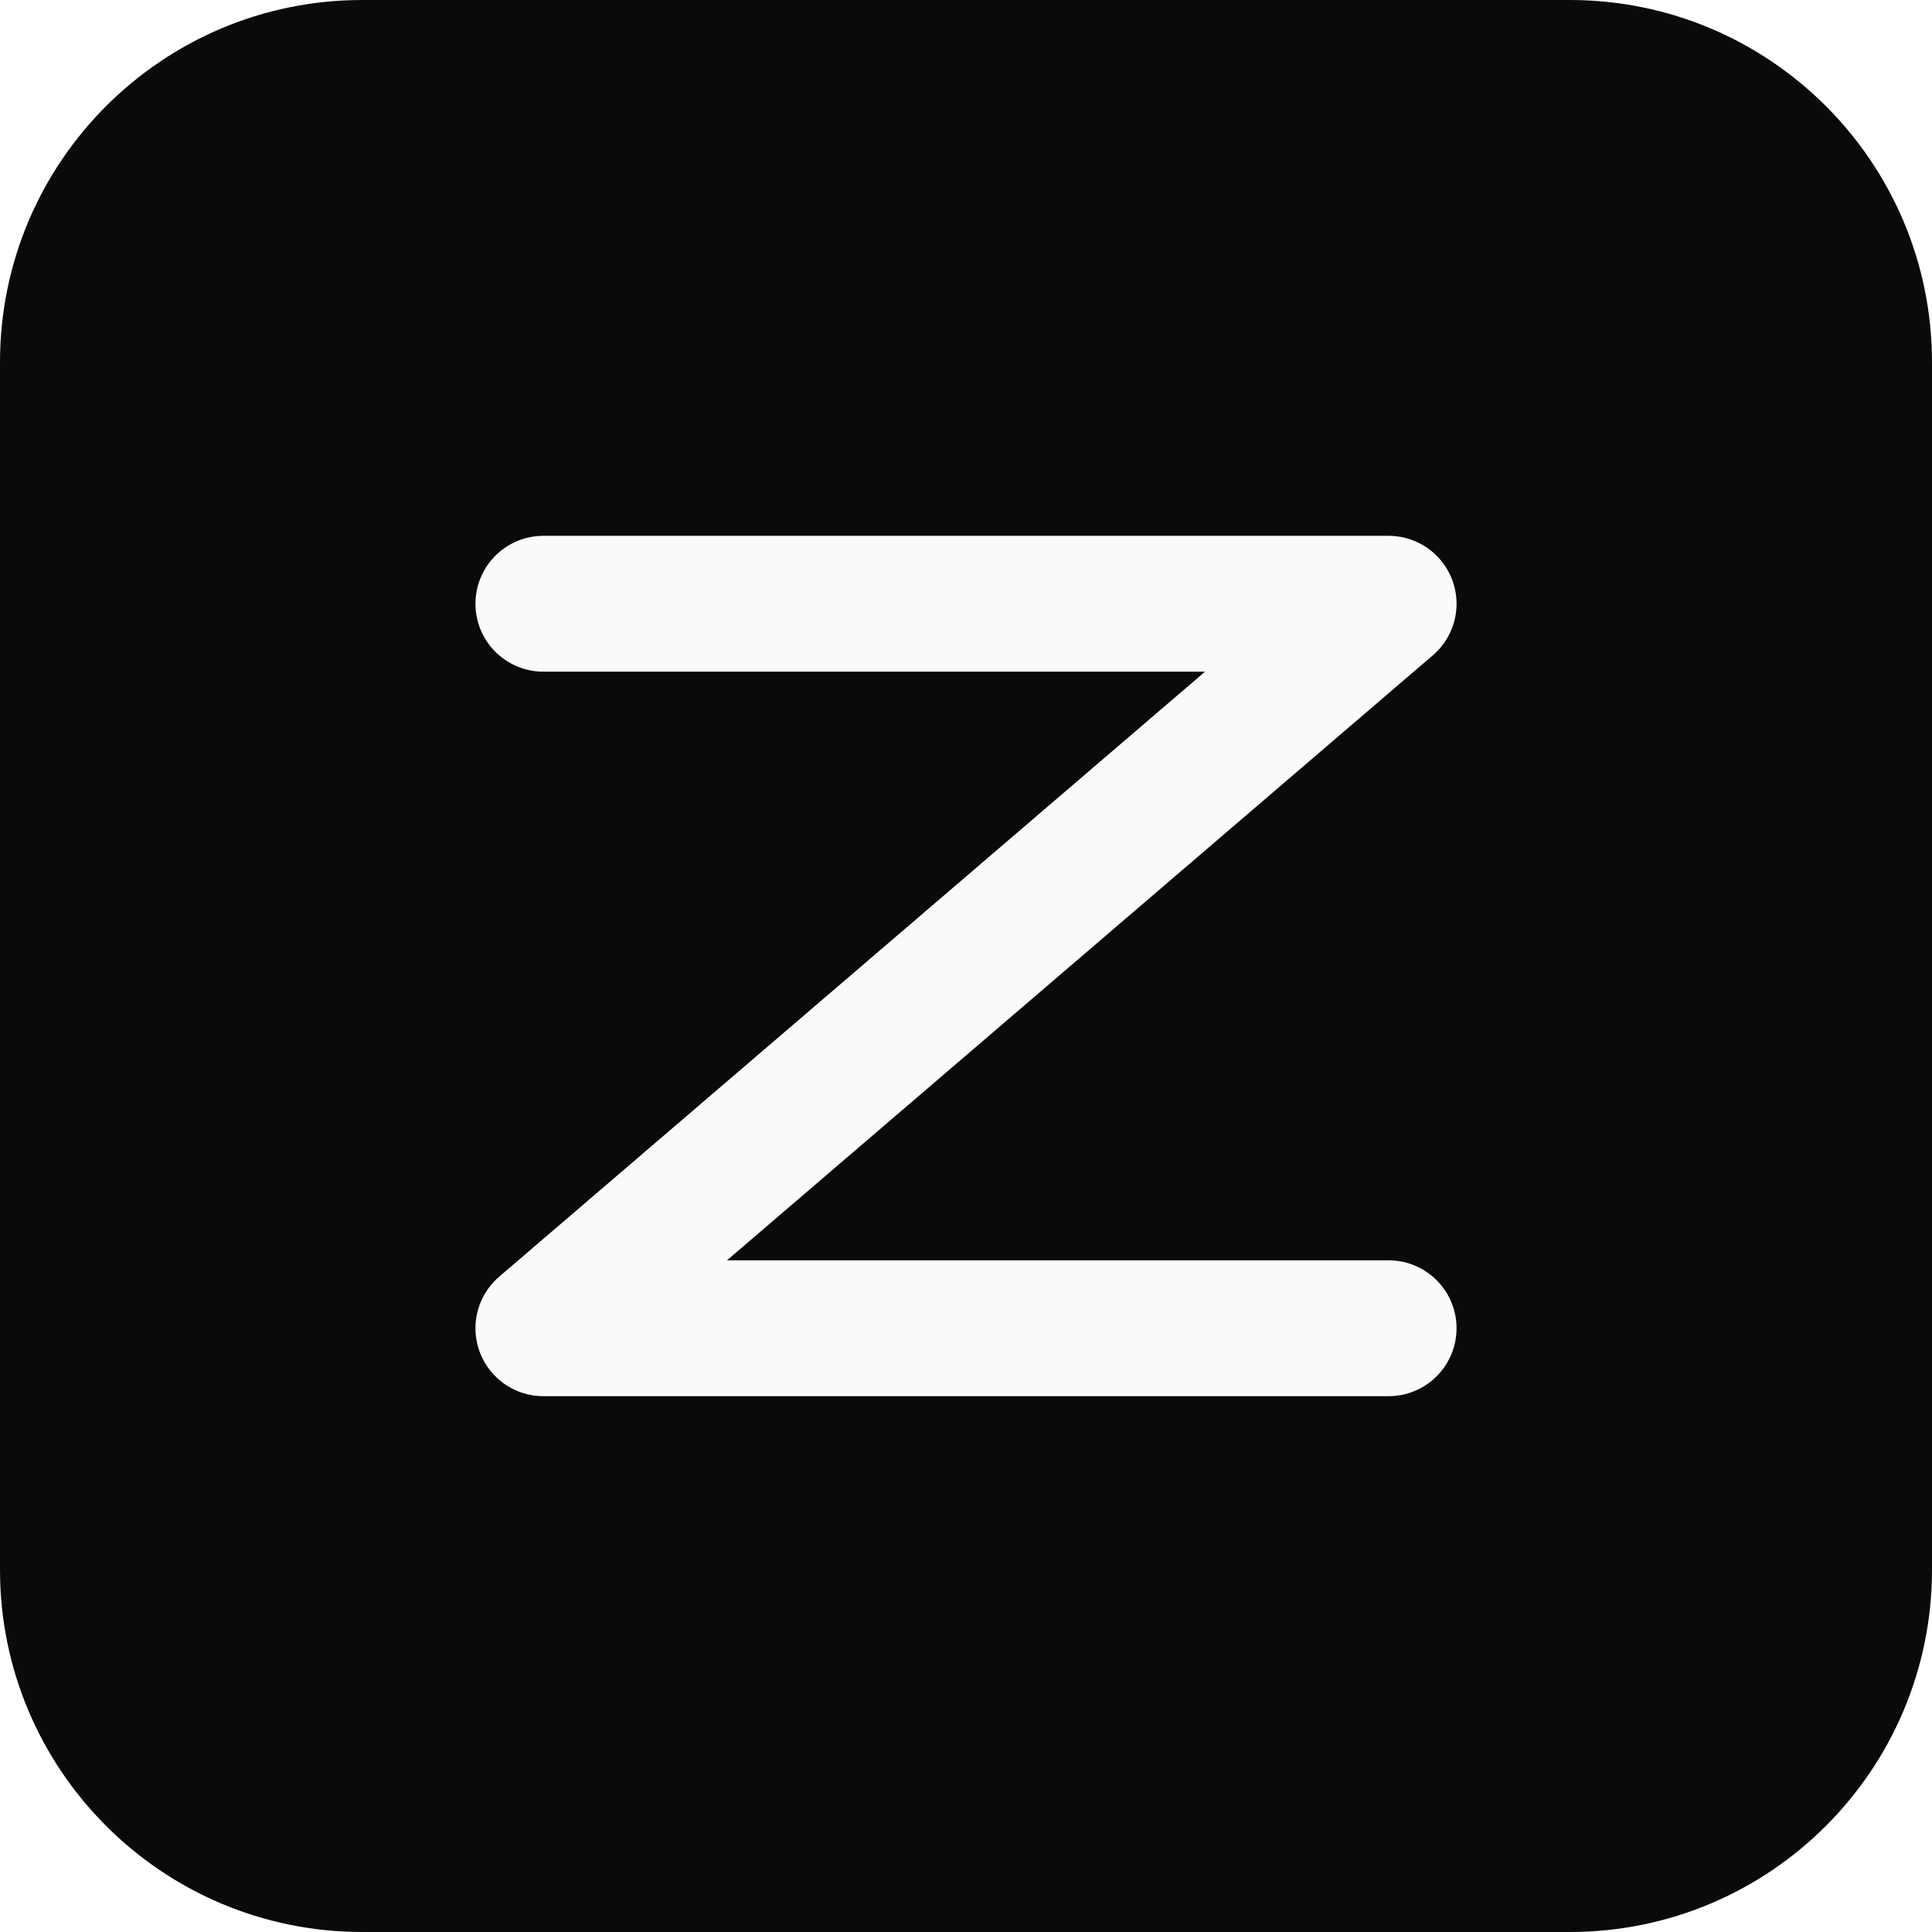
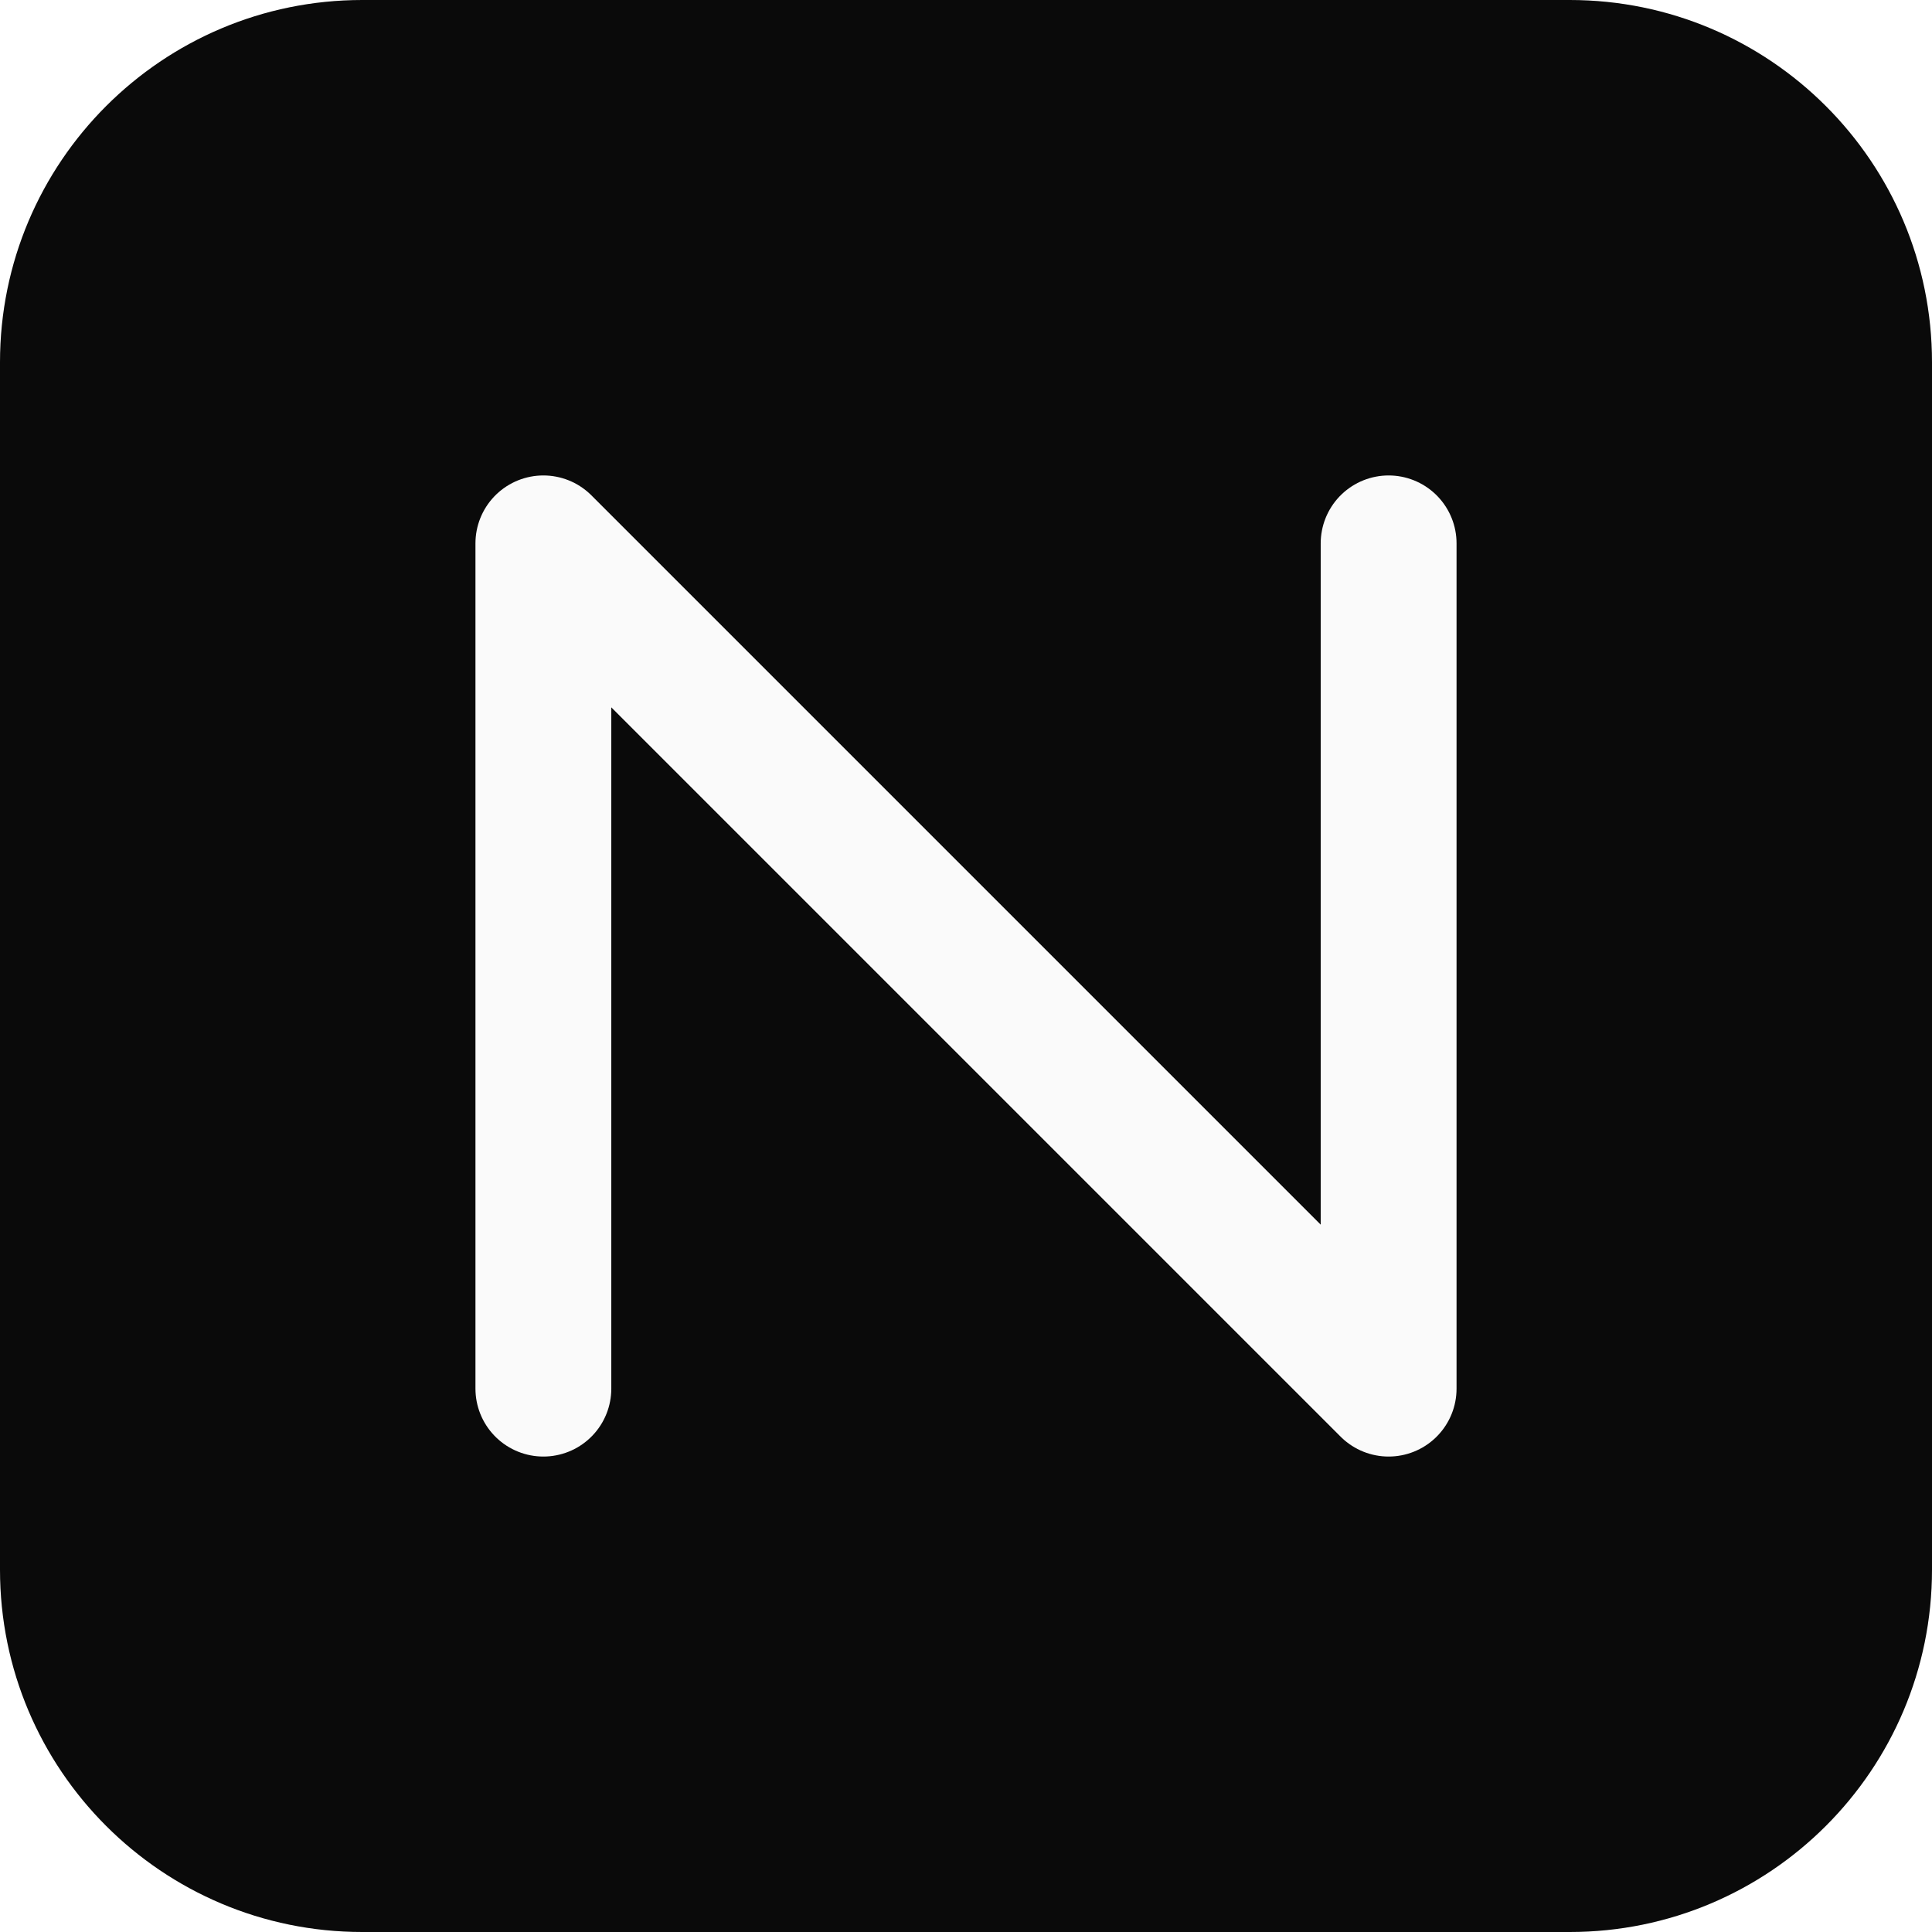
<svg xmlns="http://www.w3.org/2000/svg" viewBox="0 0 32 32" aria-hidden="true">
  <rect width="32" height="32" rx="6" fill="#0a0a0a" />
-   <path d="M9 10h14M23 10L9 22M9 22h14" fill="none" stroke="#fafafa" stroke-width="2.25" stroke-linecap="round" stroke-linejoin="round" />
+   <path d="M9 9v14M9 9l14 14M23 9v14" fill="none" stroke="#fafafa" stroke-width="2.25" stroke-linecap="round" stroke-linejoin="round" />
</svg>
